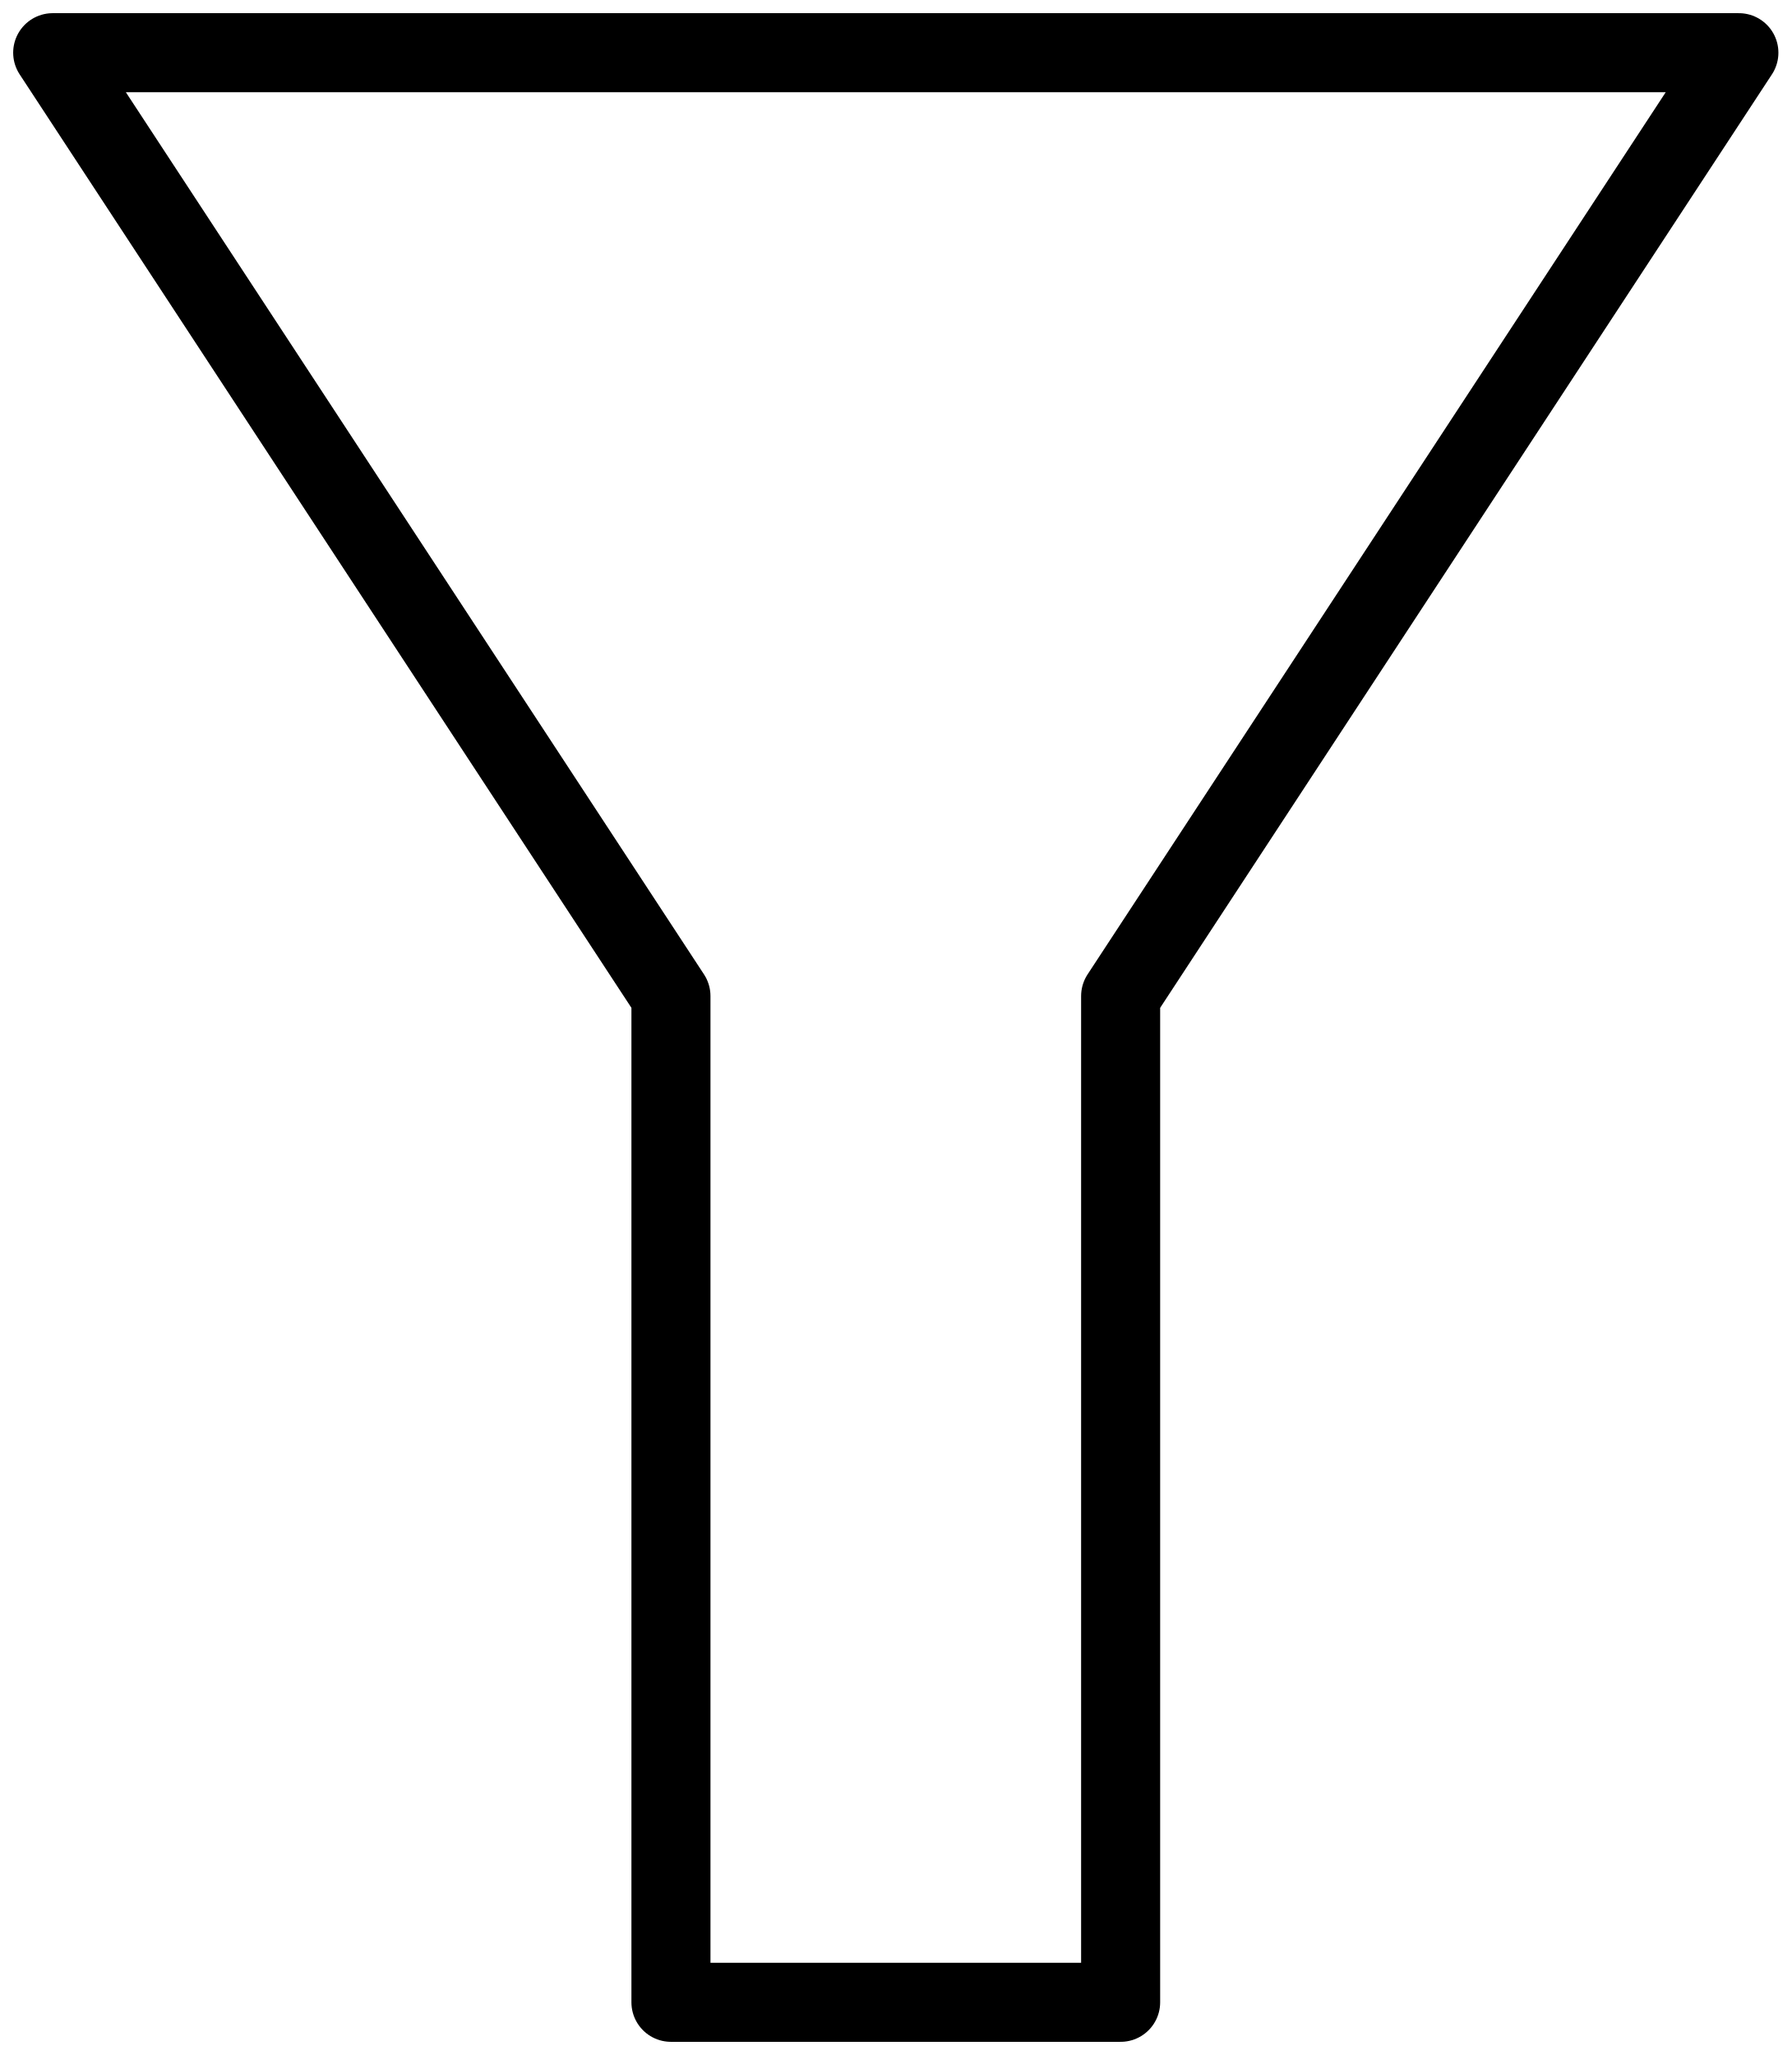
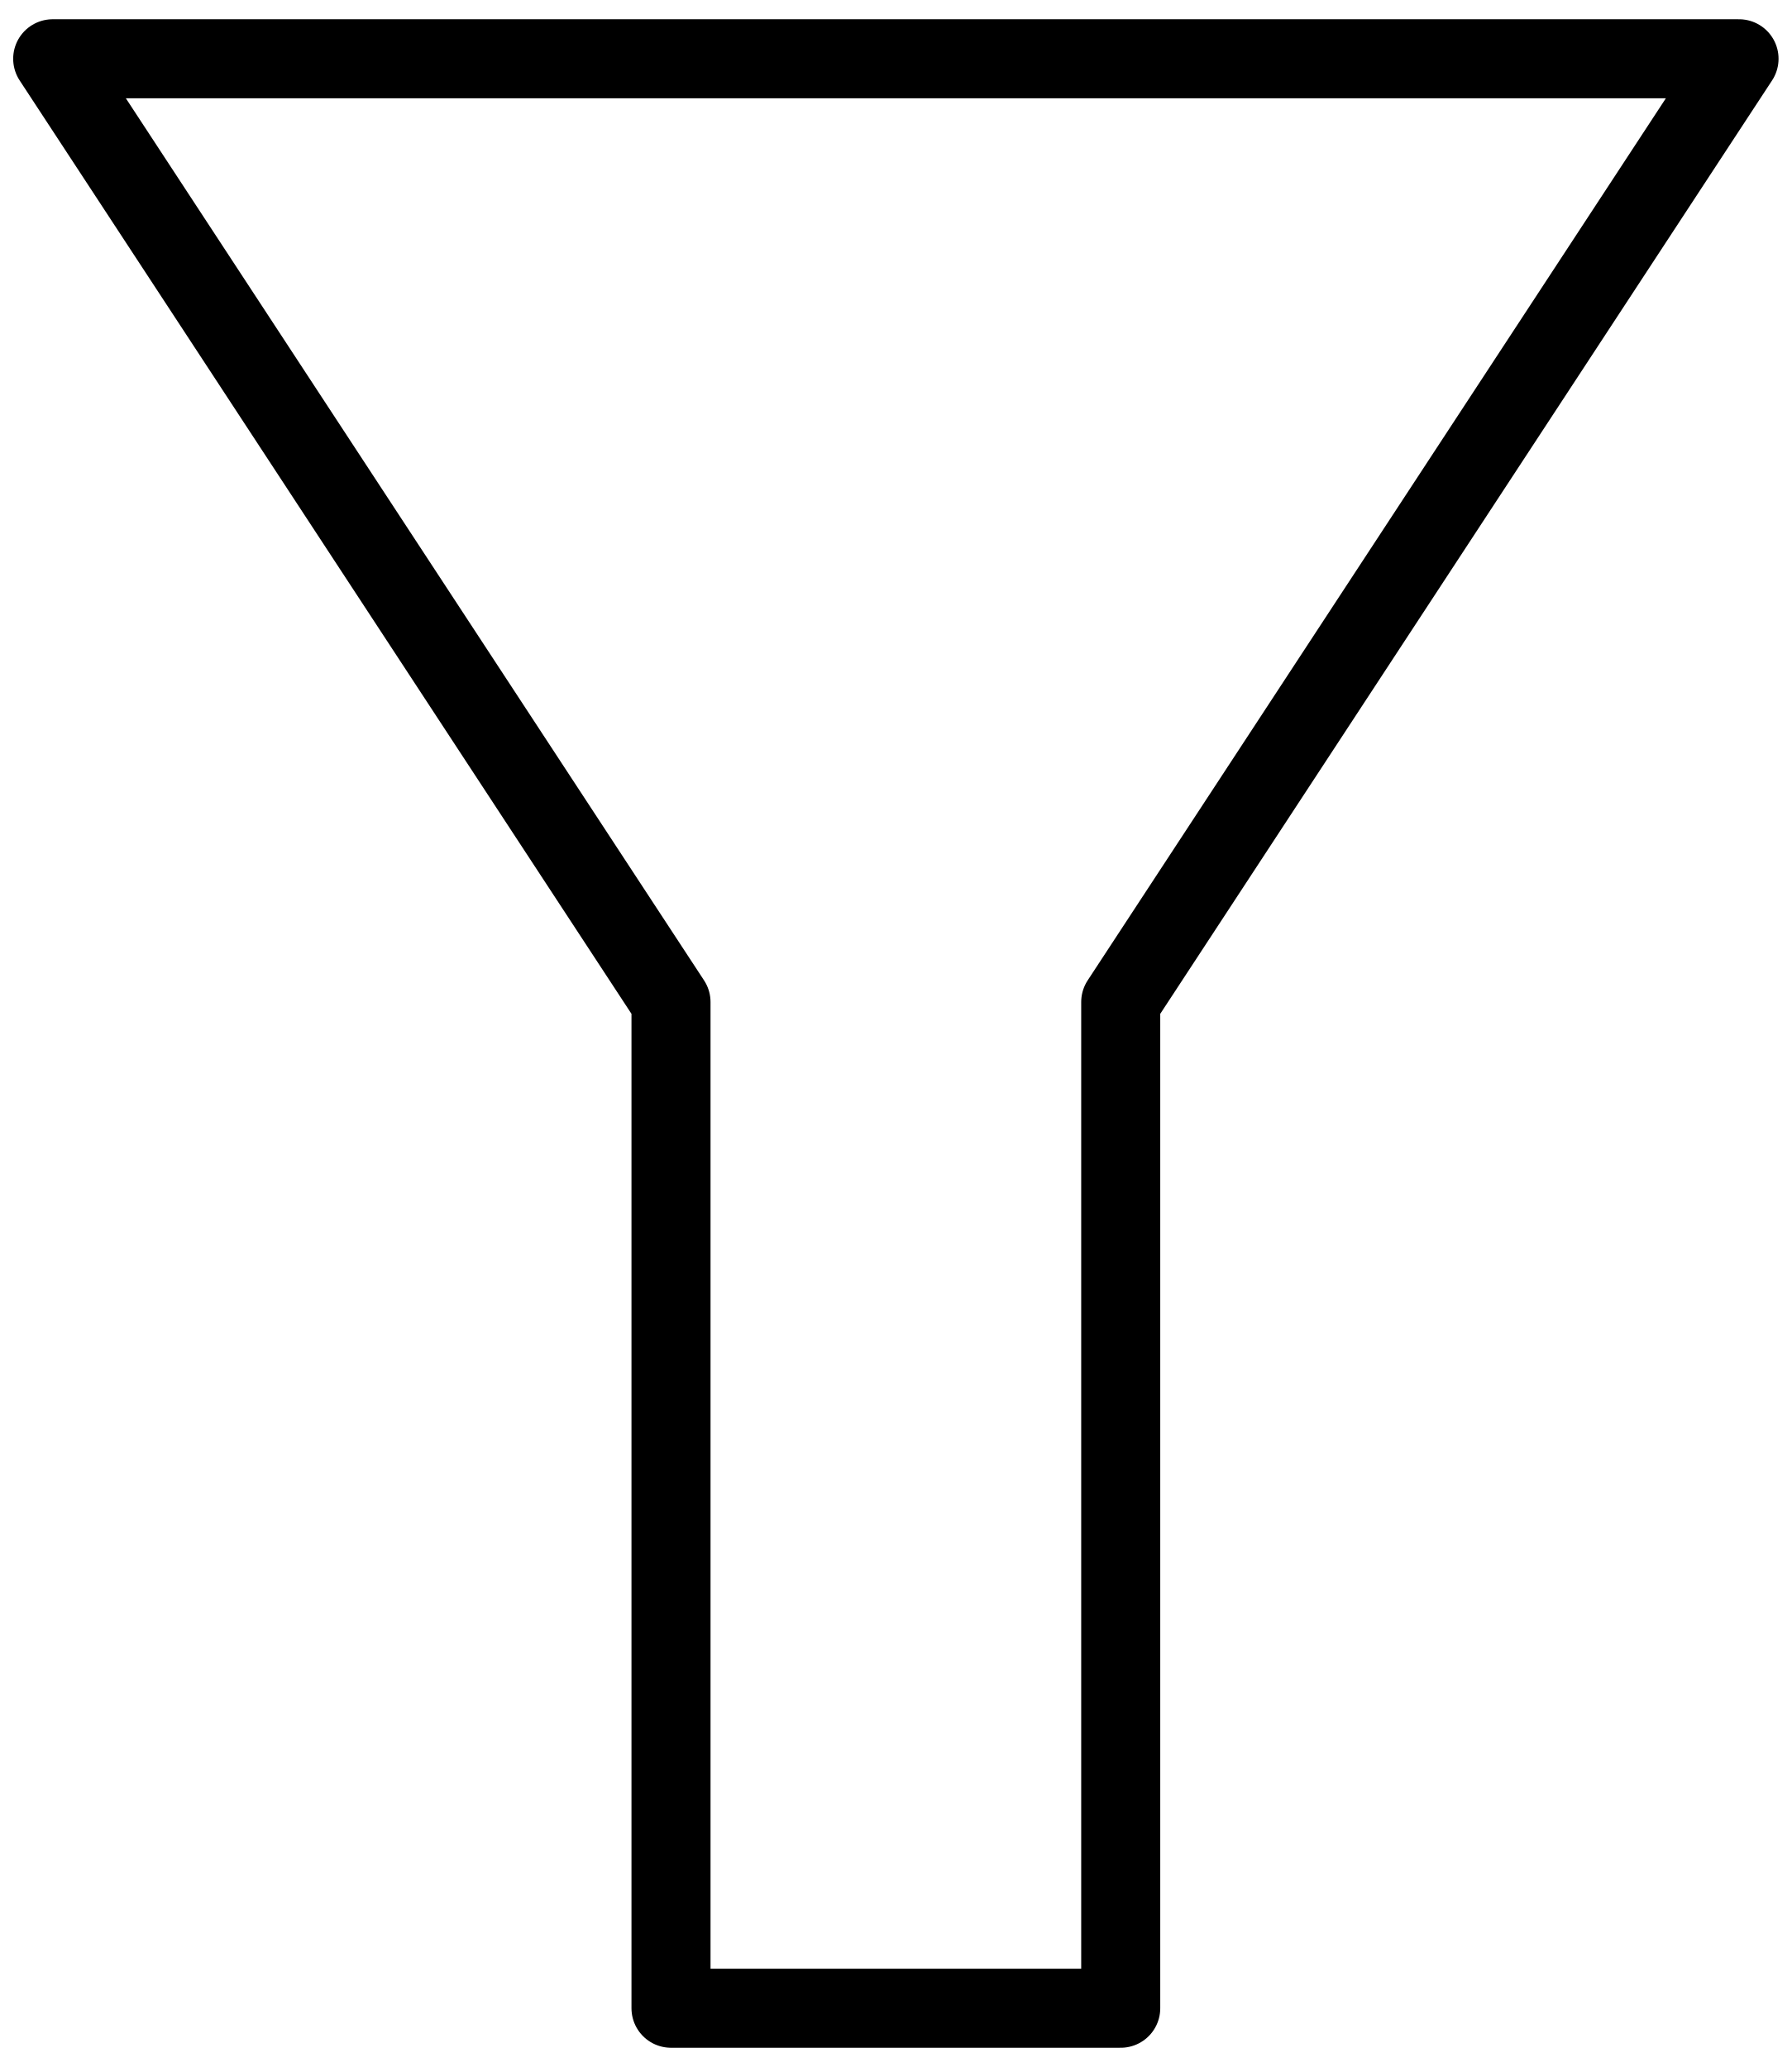
- <svg xmlns="http://www.w3.org/2000/svg" width="auto" height="auto" viewBox="0 0 34 39" fill="none">
+ <svg xmlns="http://www.w3.org/2000/svg" width="26px" height="30px" viewBox="0 0 34 39" fill="none">
  <path d="M33 1H1L12.733 18.903V38H21.267V18.903L33 1Z" stroke="currentColor" stroke-width="1.5" stroke-linecap="round" stroke-linejoin="round" />
</svg>
